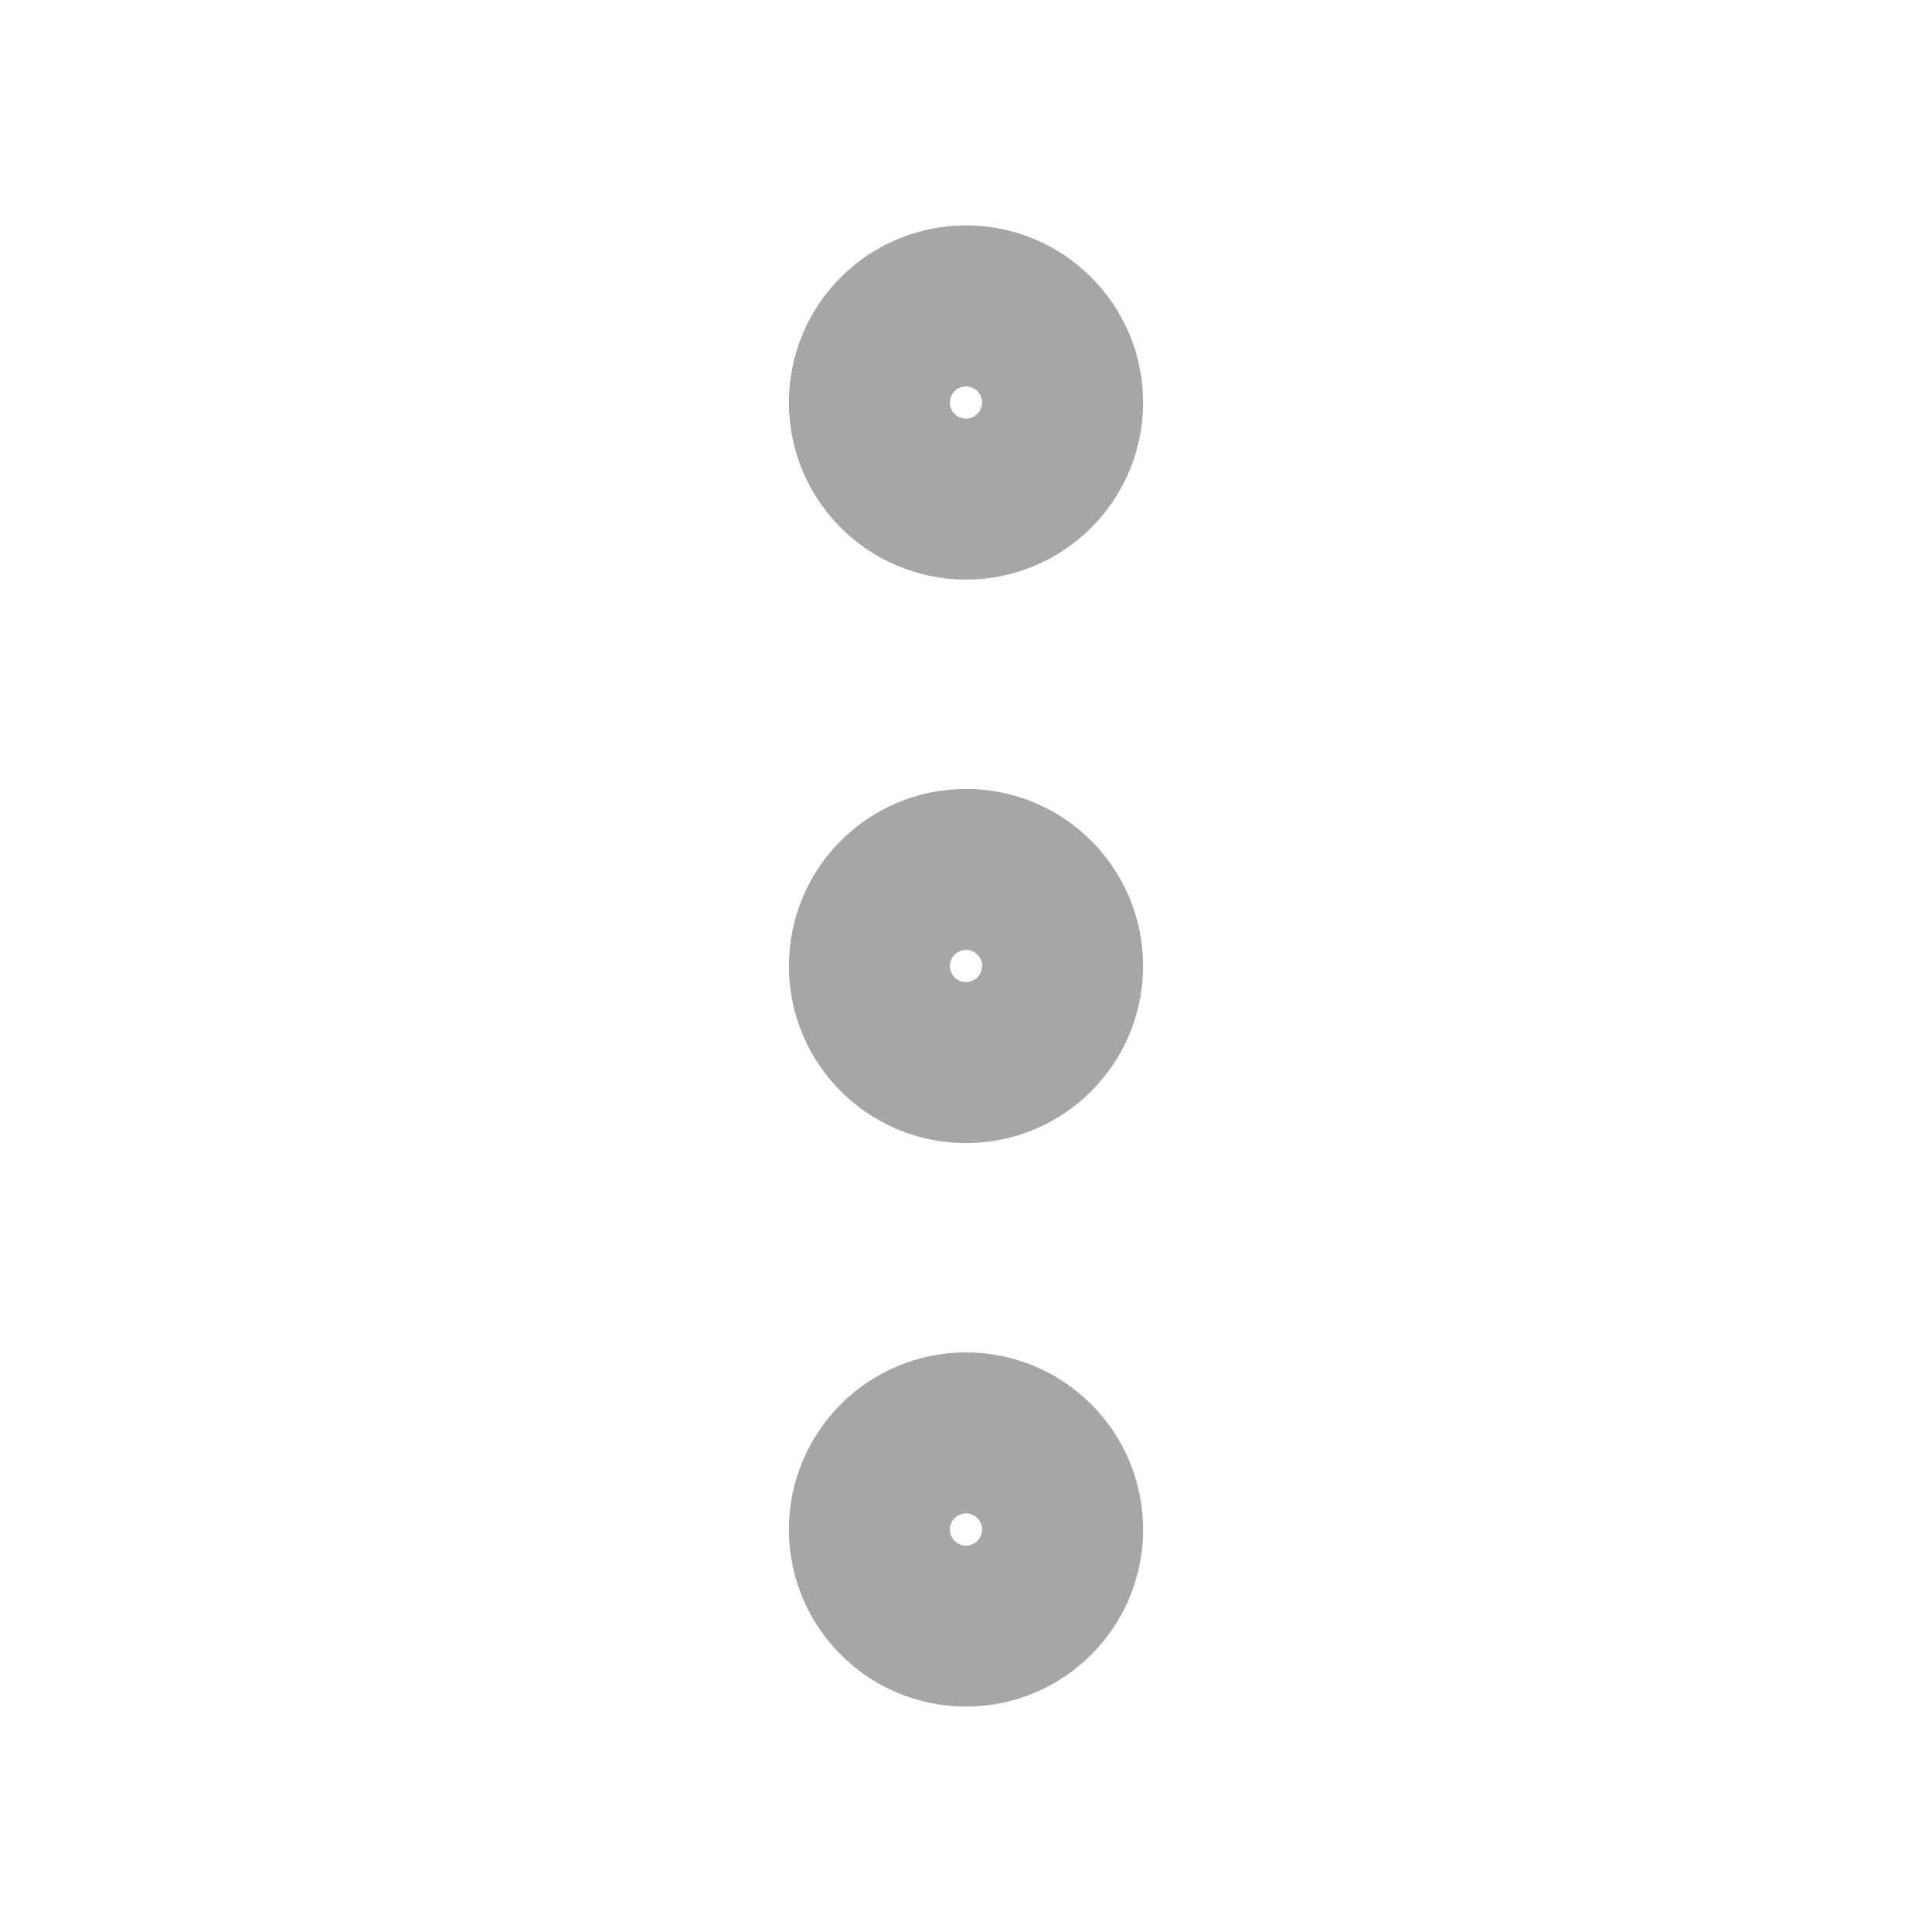
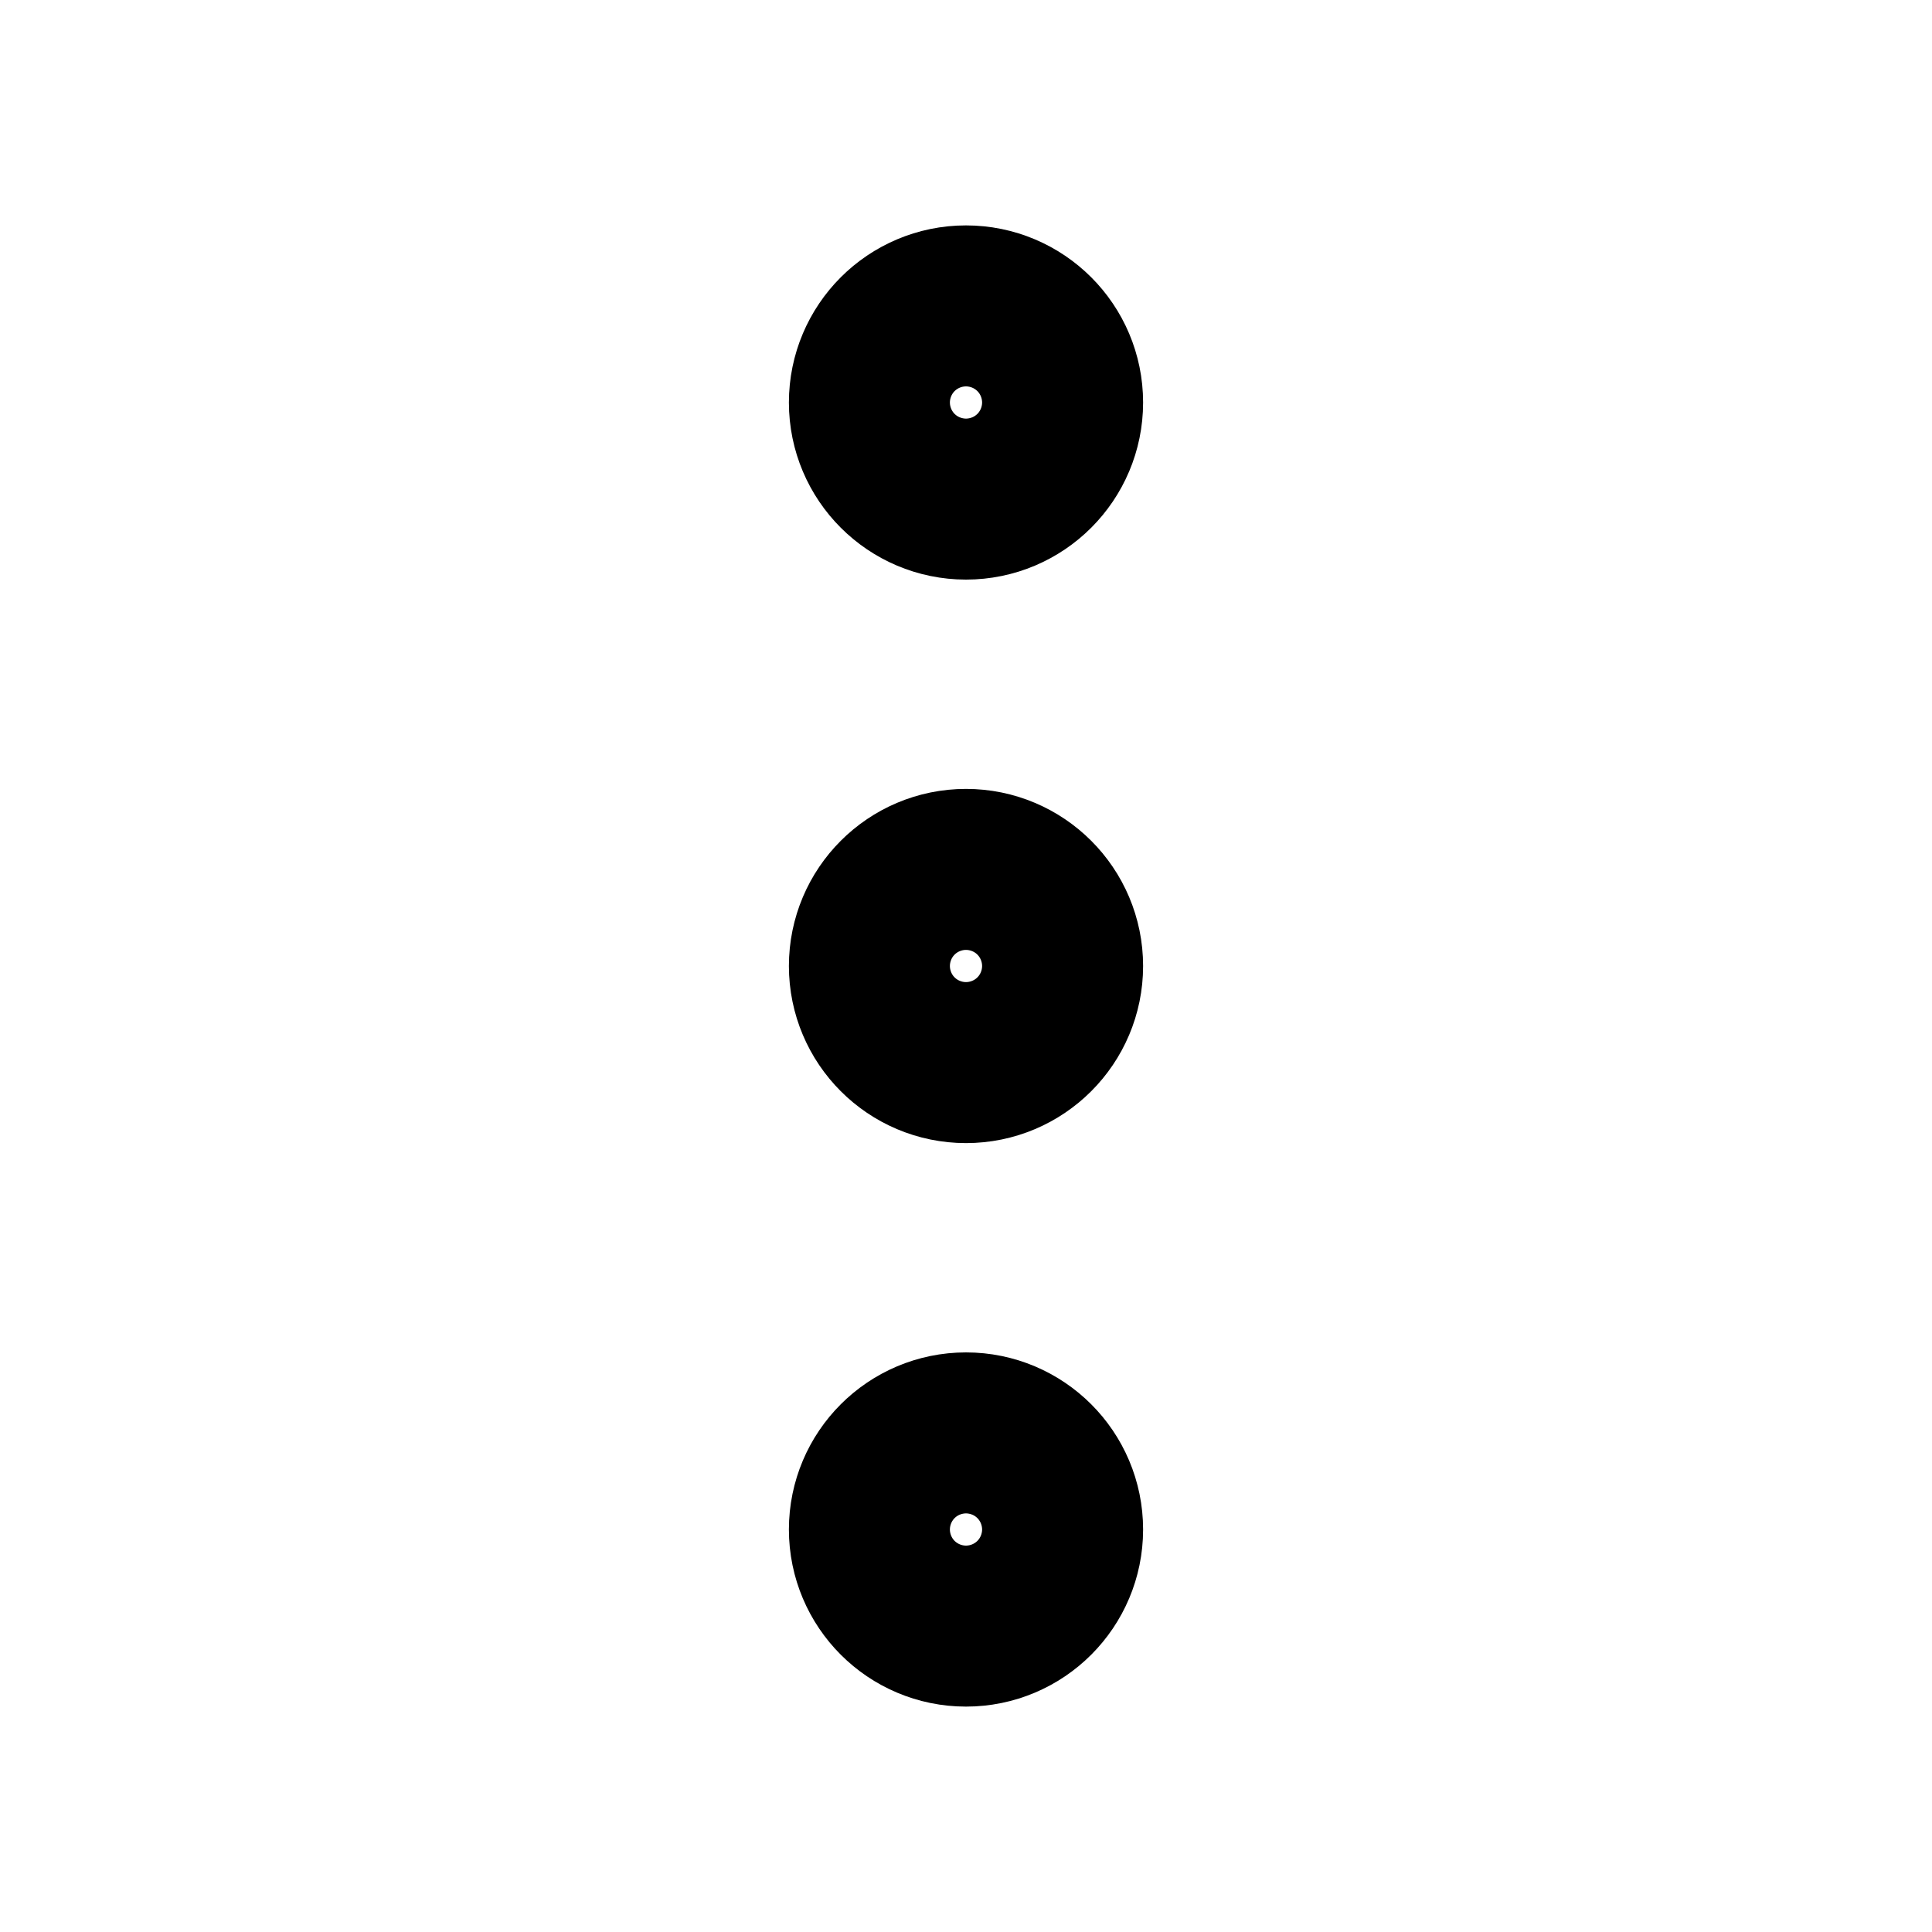
<svg xmlns="http://www.w3.org/2000/svg" width="30" height="30" viewBox="0 0 30 30" fill="none">
-   <path d="M15 16.25C15.69 16.25 16.25 15.69 16.25 15C16.25 14.31 15.69 13.75 15 13.75C14.31 13.75 13.75 14.31 13.75 15C13.75 15.69 14.31 16.25 15 16.25Z" stroke="#A6A6A6" stroke-width="3" stroke-linecap="round" stroke-linejoin="round" />
-   <path d="M15 7.5C15.69 7.5 16.25 6.94 16.25 6.25C16.25 5.56 15.69 5 15 5C14.31 5 13.75 5.56 13.75 6.25C13.75 6.94 14.31 7.5 15 7.5Z" stroke="#A6A6A6" stroke-width="3" stroke-linecap="round" stroke-linejoin="round" />
-   <path d="M15 25C15.69 25 16.25 24.44 16.25 23.75C16.25 23.06 15.69 22.5 15 22.5C14.31 22.5 13.75 23.06 13.75 23.75C13.75 24.44 14.31 25 15 25Z" stroke="#A6A6A6" stroke-width="3" stroke-linecap="round" stroke-linejoin="round" />
+   <path d="M15 16.25C15.69 16.25 16.25 15.69 16.25 15C16.25 14.31 15.69 13.75 15 13.75C14.31 13.75 13.75 14.31 13.75 15C13.75 15.69 14.31 16.25 15 16.25Z" stroke="currentColor" stroke-width="3" stroke-linecap="round" stroke-linejoin="round" />
+   <path d="M15 7.5C15.69 7.5 16.25 6.94 16.25 6.25C16.25 5.56 15.69 5 15 5C14.31 5 13.75 5.56 13.75 6.25C13.75 6.94 14.31 7.5 15 7.5Z" stroke="currentColor" stroke-width="3" stroke-linecap="round" stroke-linejoin="round" />
+   <path d="M15 25C15.69 25 16.25 24.44 16.25 23.75C16.25 23.06 15.69 22.5 15 22.5C14.31 22.5 13.75 23.06 13.75 23.75C13.75 24.44 14.31 25 15 25Z" stroke="currentColor" stroke-width="3" stroke-linecap="round" stroke-linejoin="round" />
</svg>
